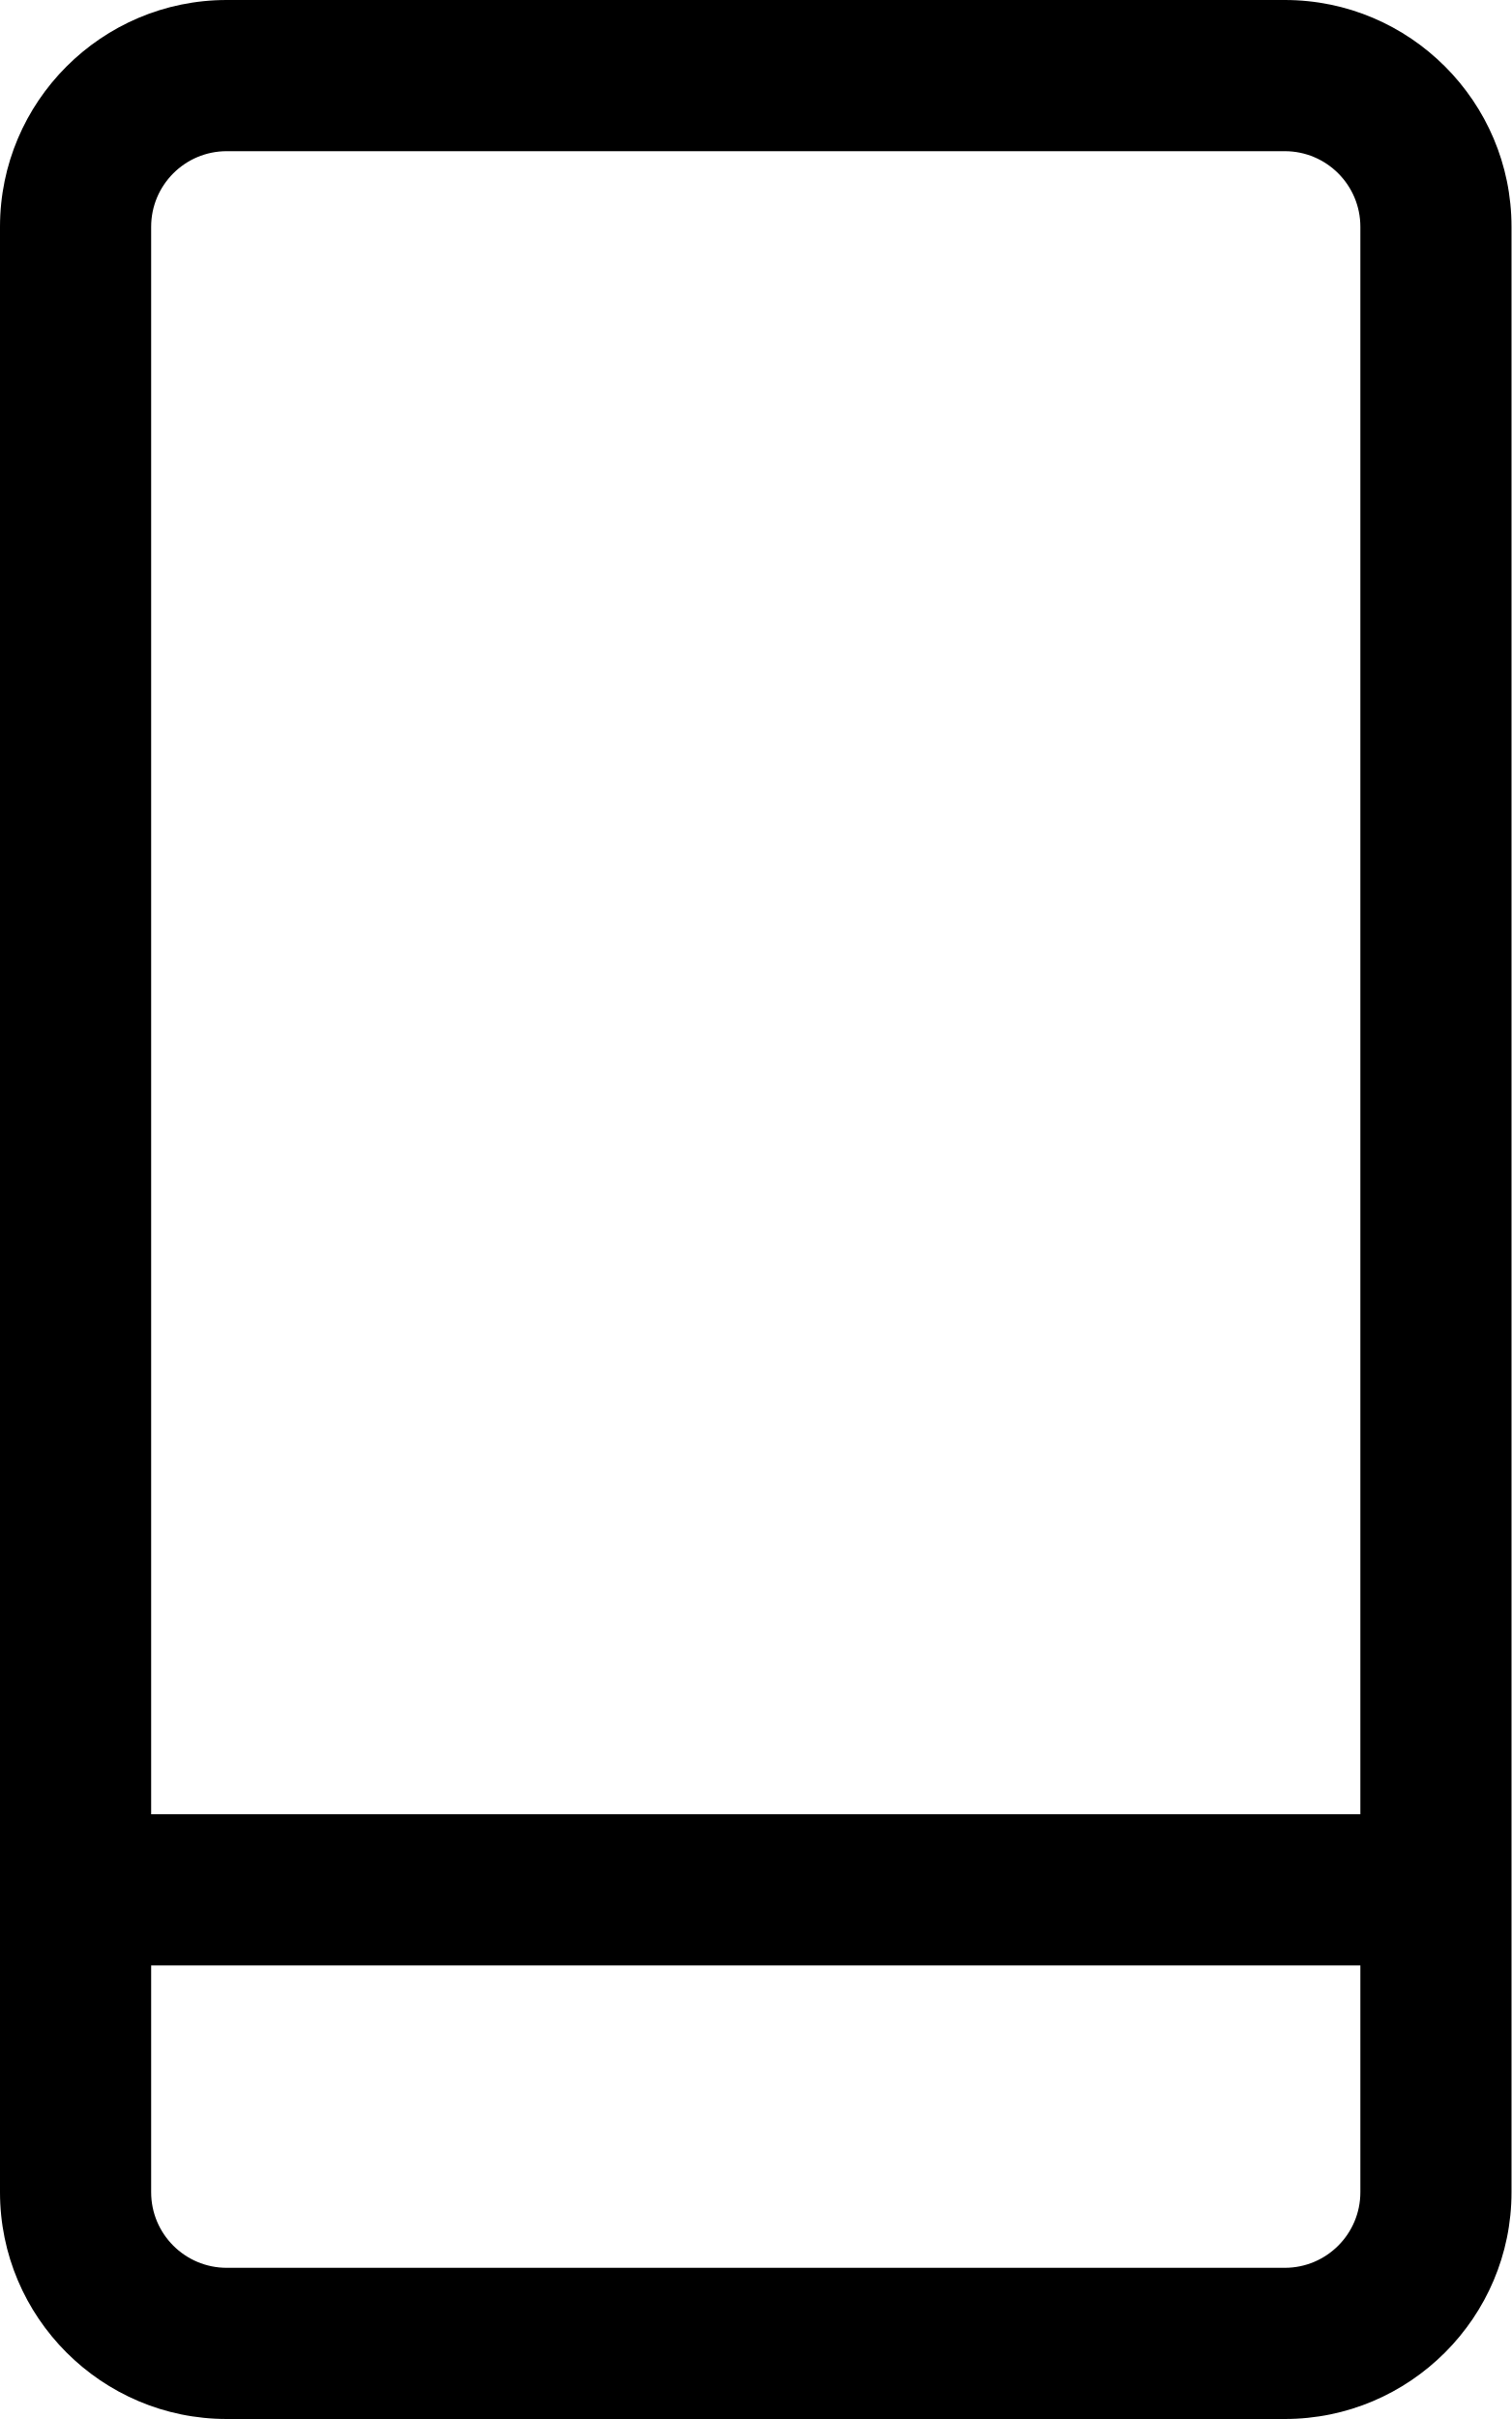
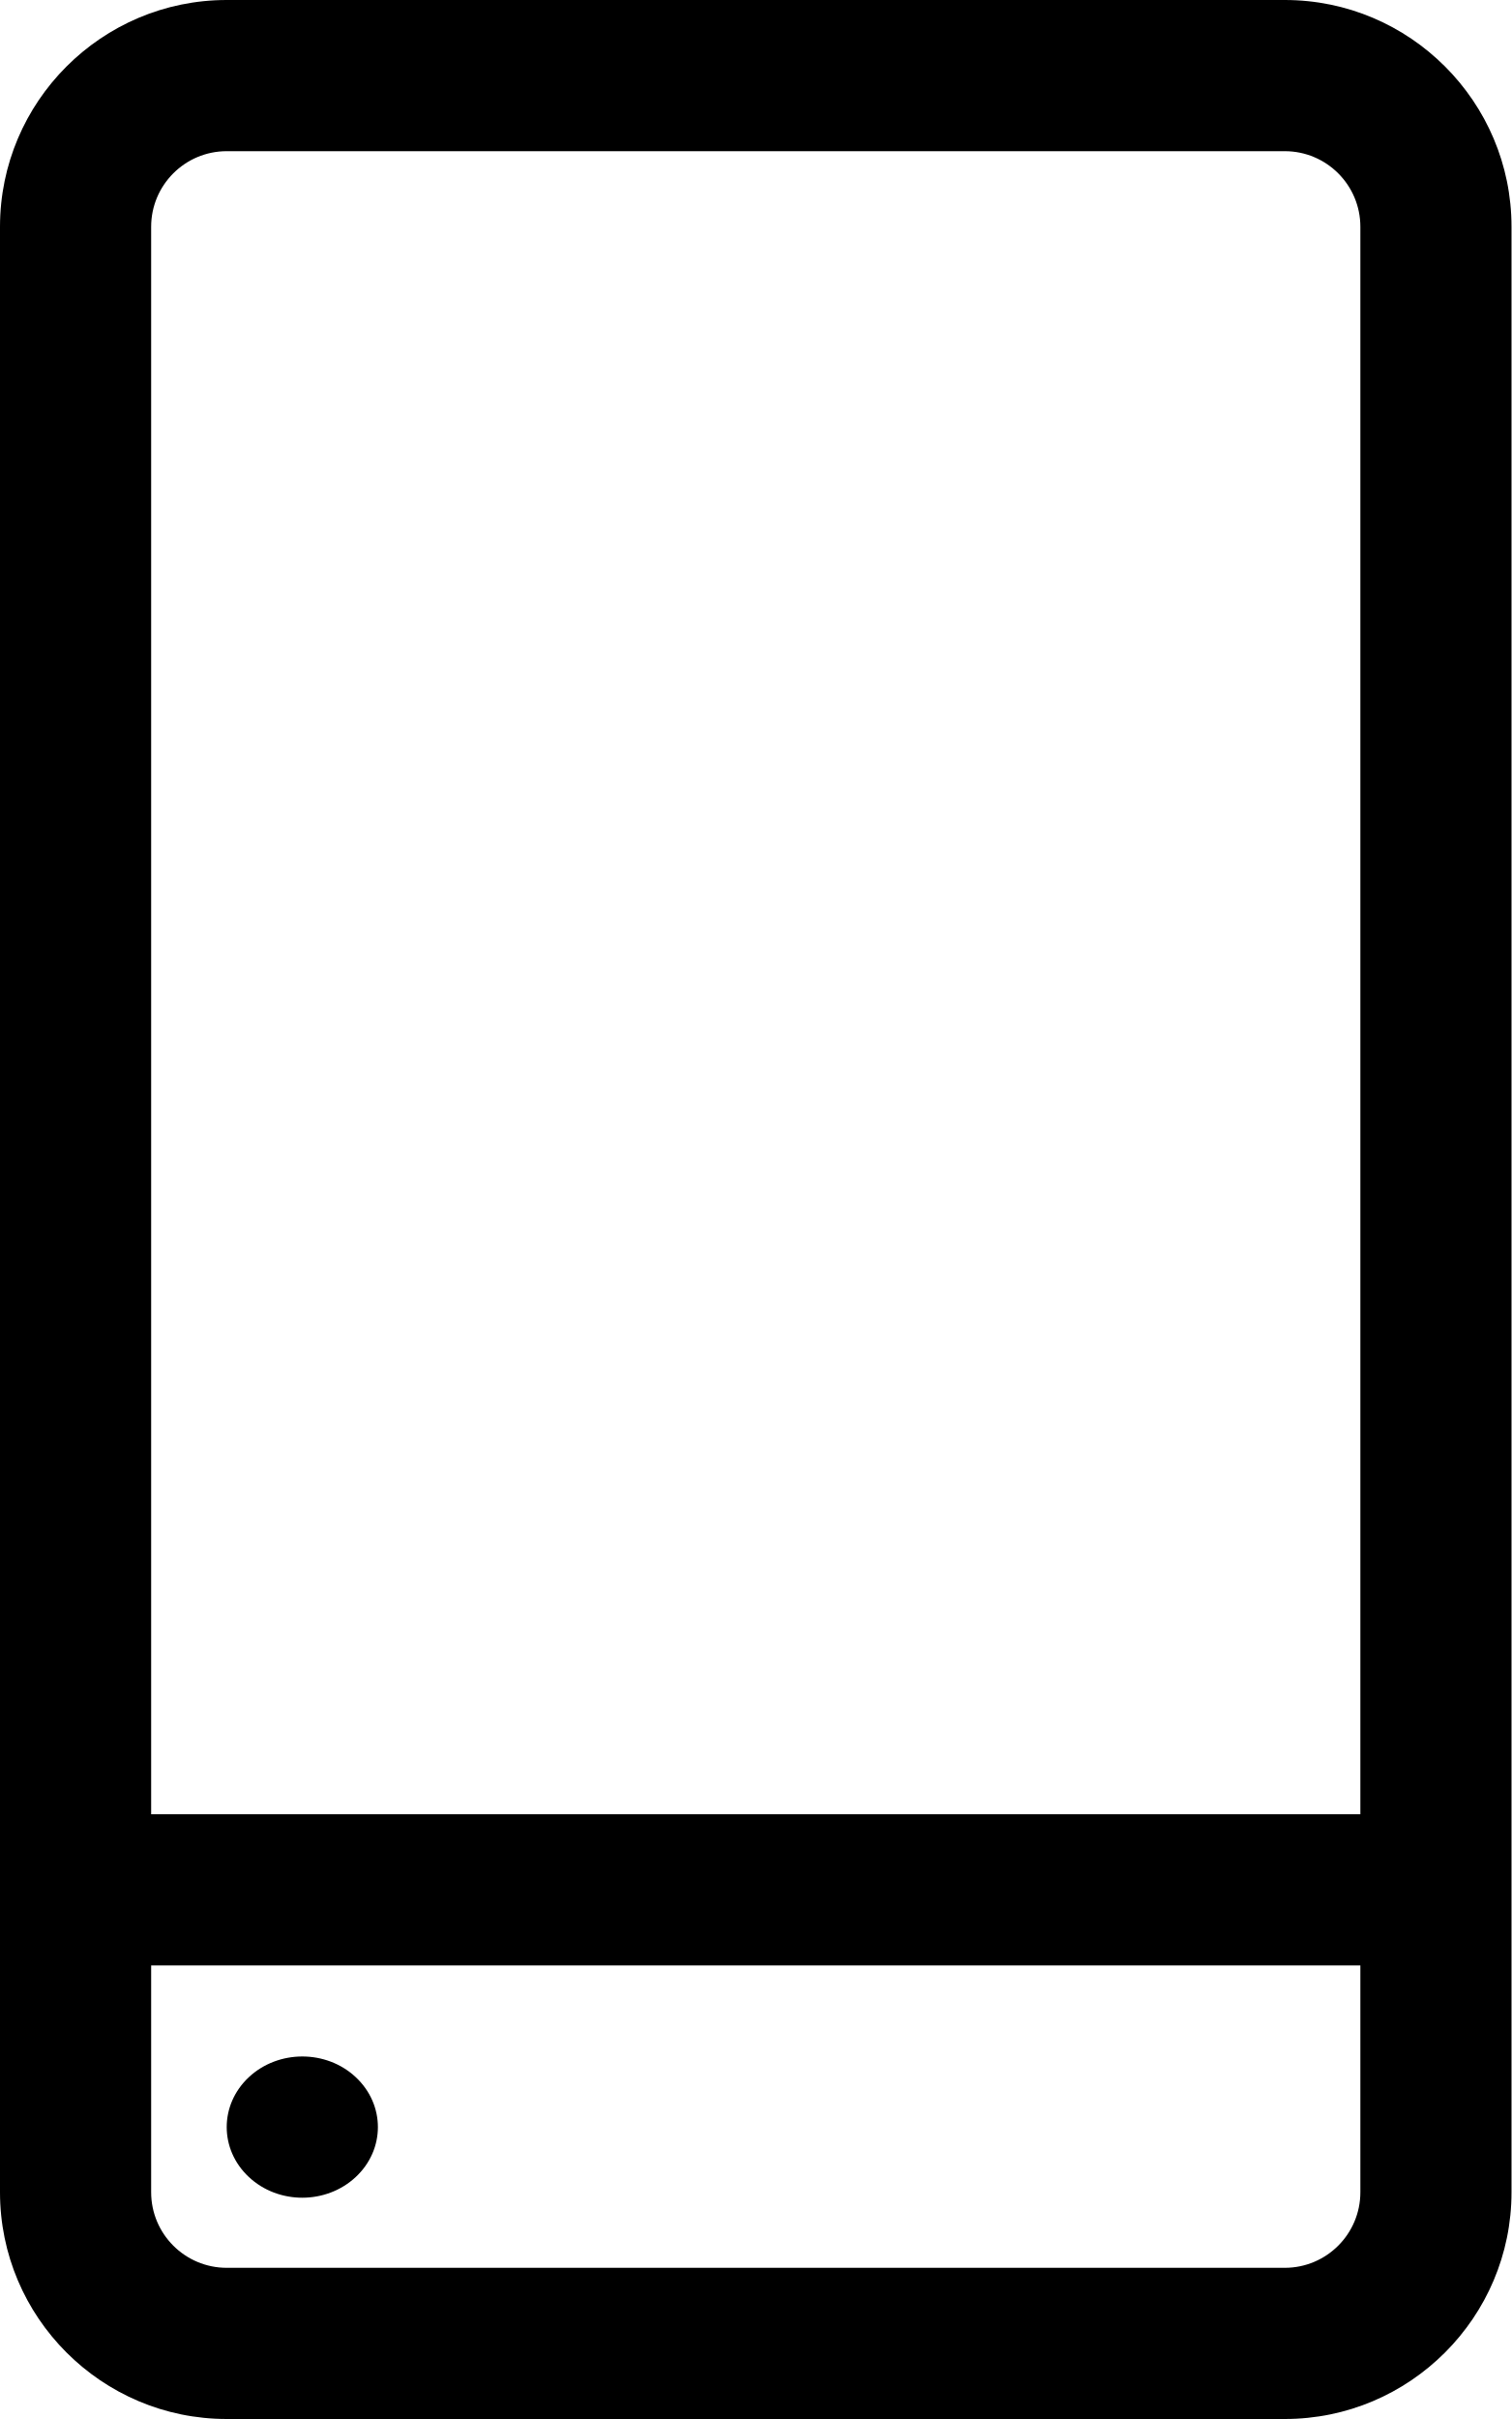
<svg xmlns="http://www.w3.org/2000/svg" version="1.1" width="20" height="32" viewBox="0 0 20 32">
-   <path d="M17 0h-14c-1.654 0-3 1.346-3 3v26c0 1.654 1.346 3 3 3h14c1.654 0 3-1.346 3-3v-26c0-1.654-1.346-3-3-3zM3 2h14c0.552 0 1 0.448 1 1v0 21h-16v-21c0-0.552 0.448-1 1-1v0zM17 30h-14c-0.552 0-1-0.448-1-1v0-3h16v3c0 0.552-0.448 1-1 1v0z" />
+   <path d="M17 0h-14c-1.654 0-3 1.346-3 3v26c0 1.654 1.346 3 3 3h14c1.654 0 3-1.346 3-3v-26c0-1.654-1.346-3-3-3zM3 2h14c0.552 0 1 0.448 1 1v21h-16v-21c0-0.552 0.448-1 1-1zM17 30h-14c-0.552 0-1-0.448-1-1v-3h16v3c0 0.552-0.448 1-1 1z" />
+   <path d="M4.707 27.478c0.391 0.365 0.391 0.956 0 1.321s-1.024 0.365-1.414 0c-0.391-0.365-0.391-0.956 0-1.321s1.024-0.365 1.414 0z" />
</svg>
